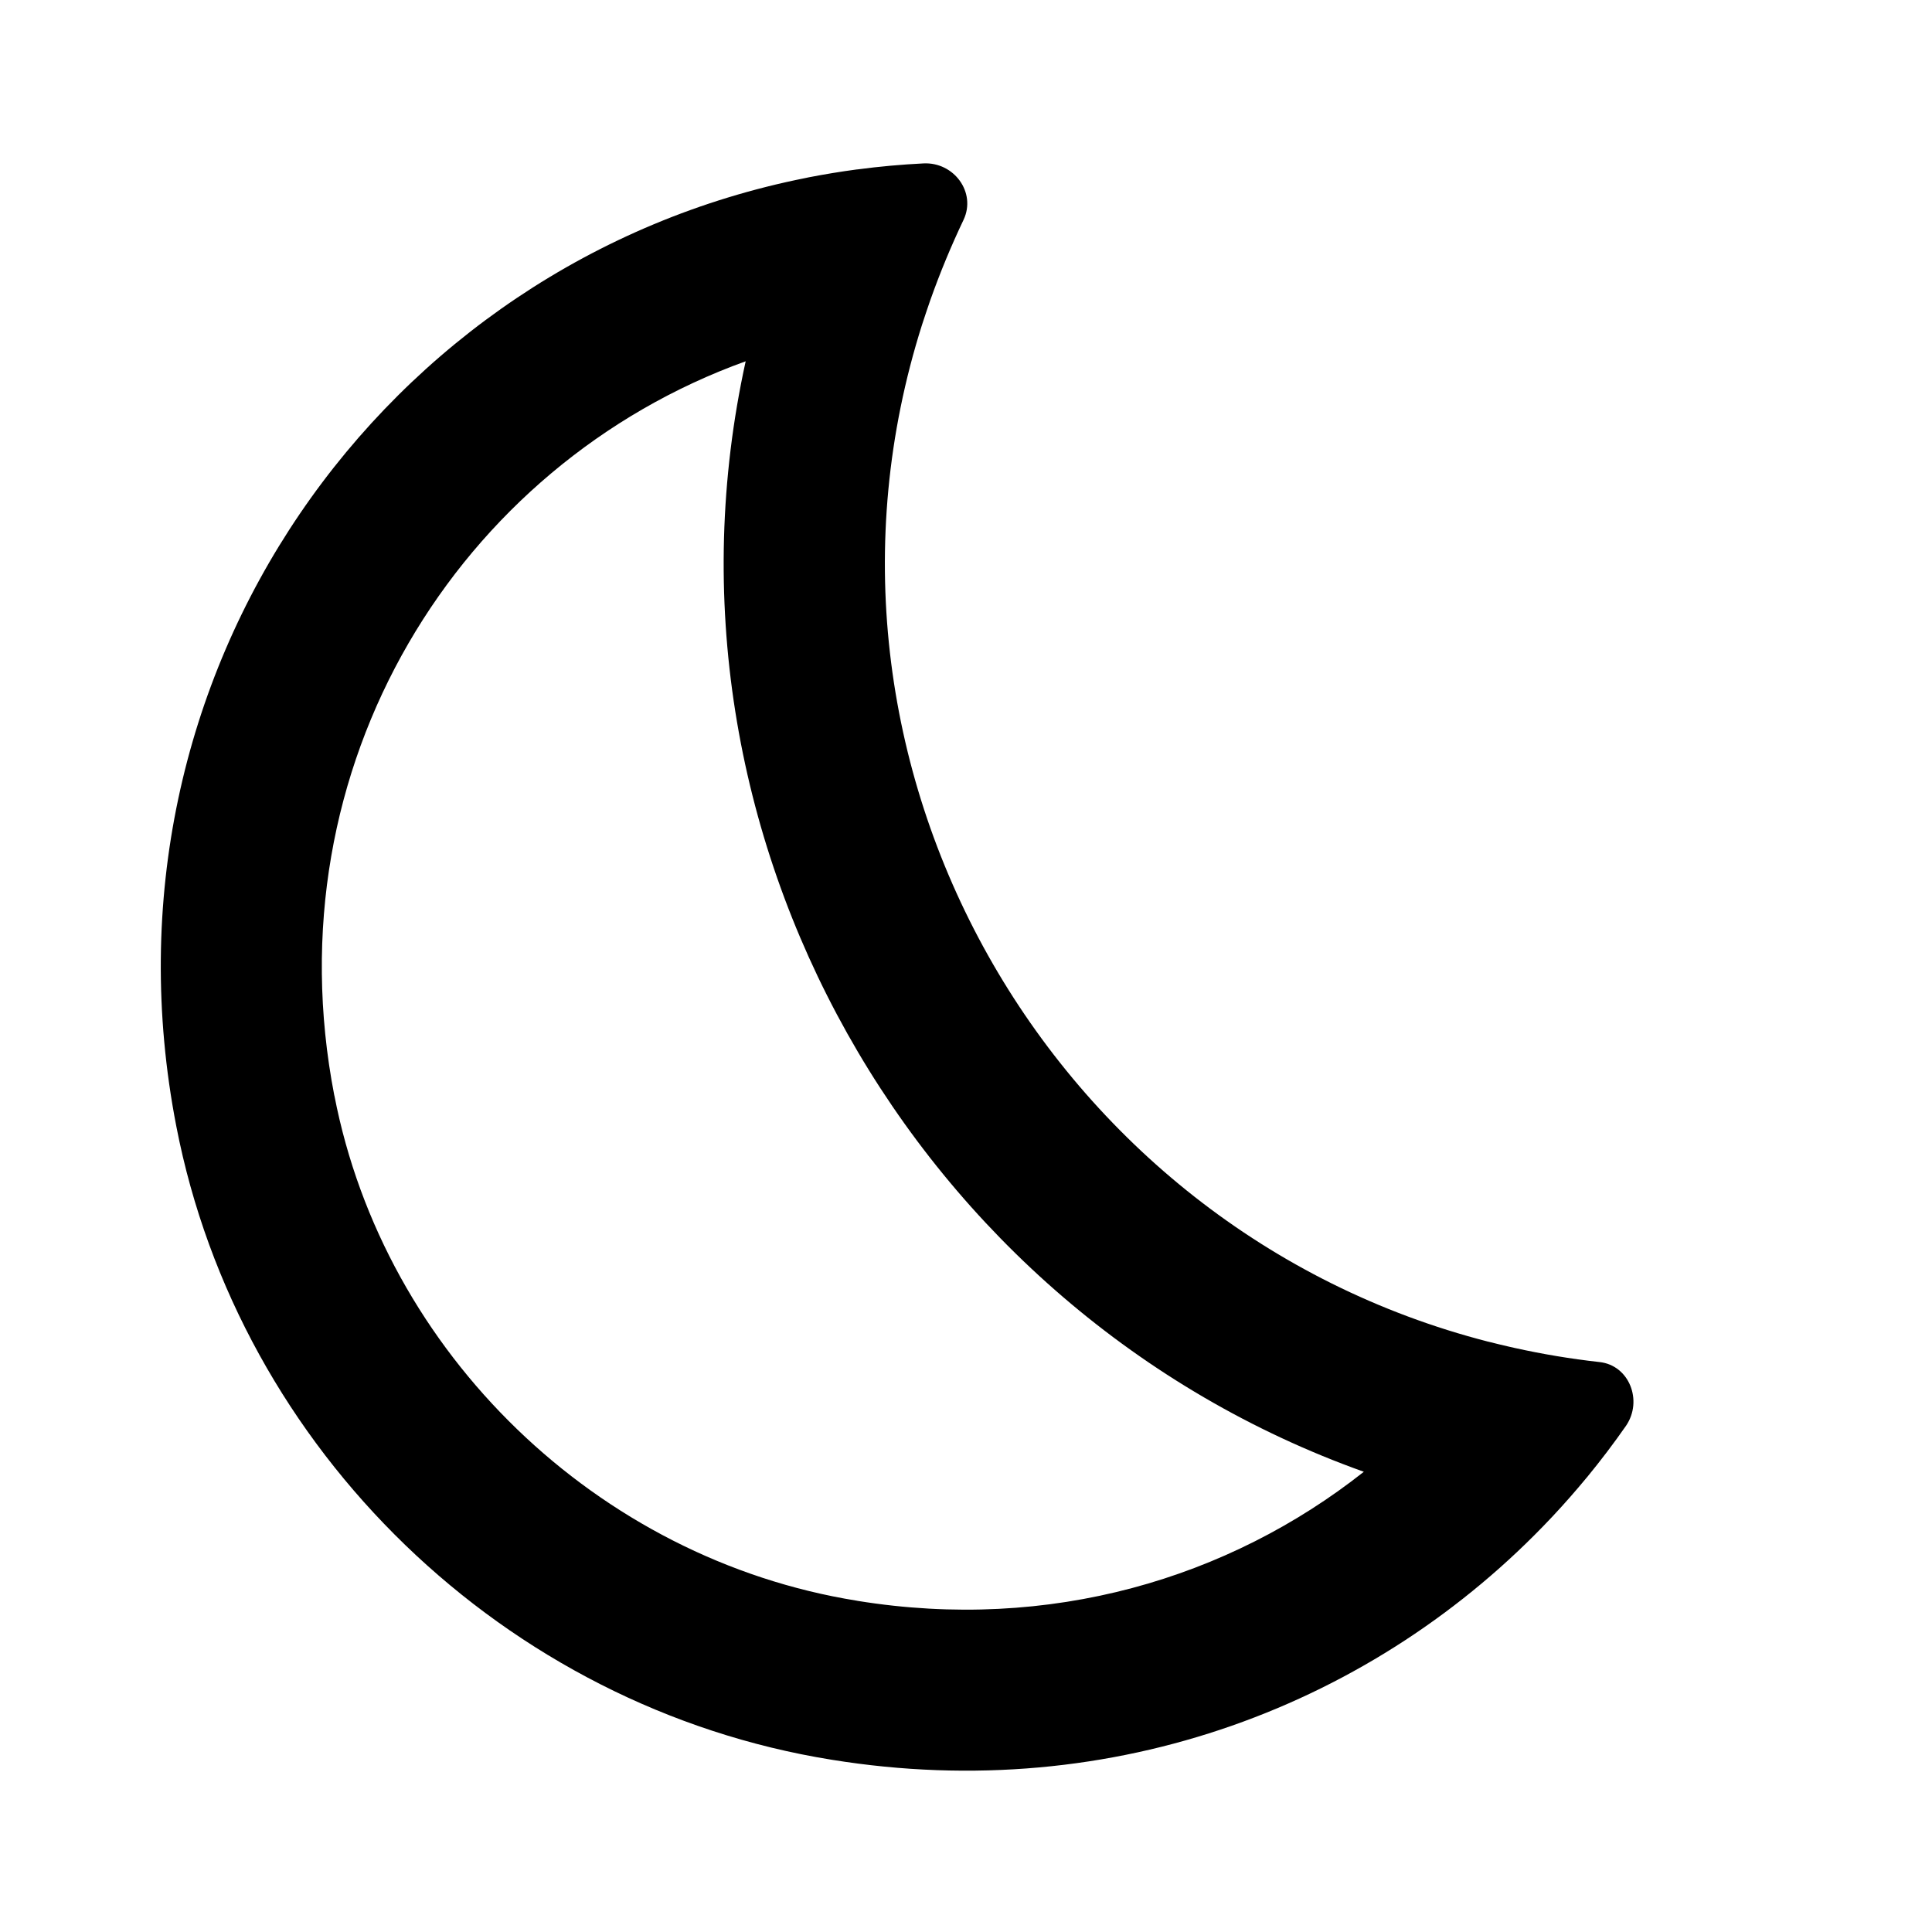
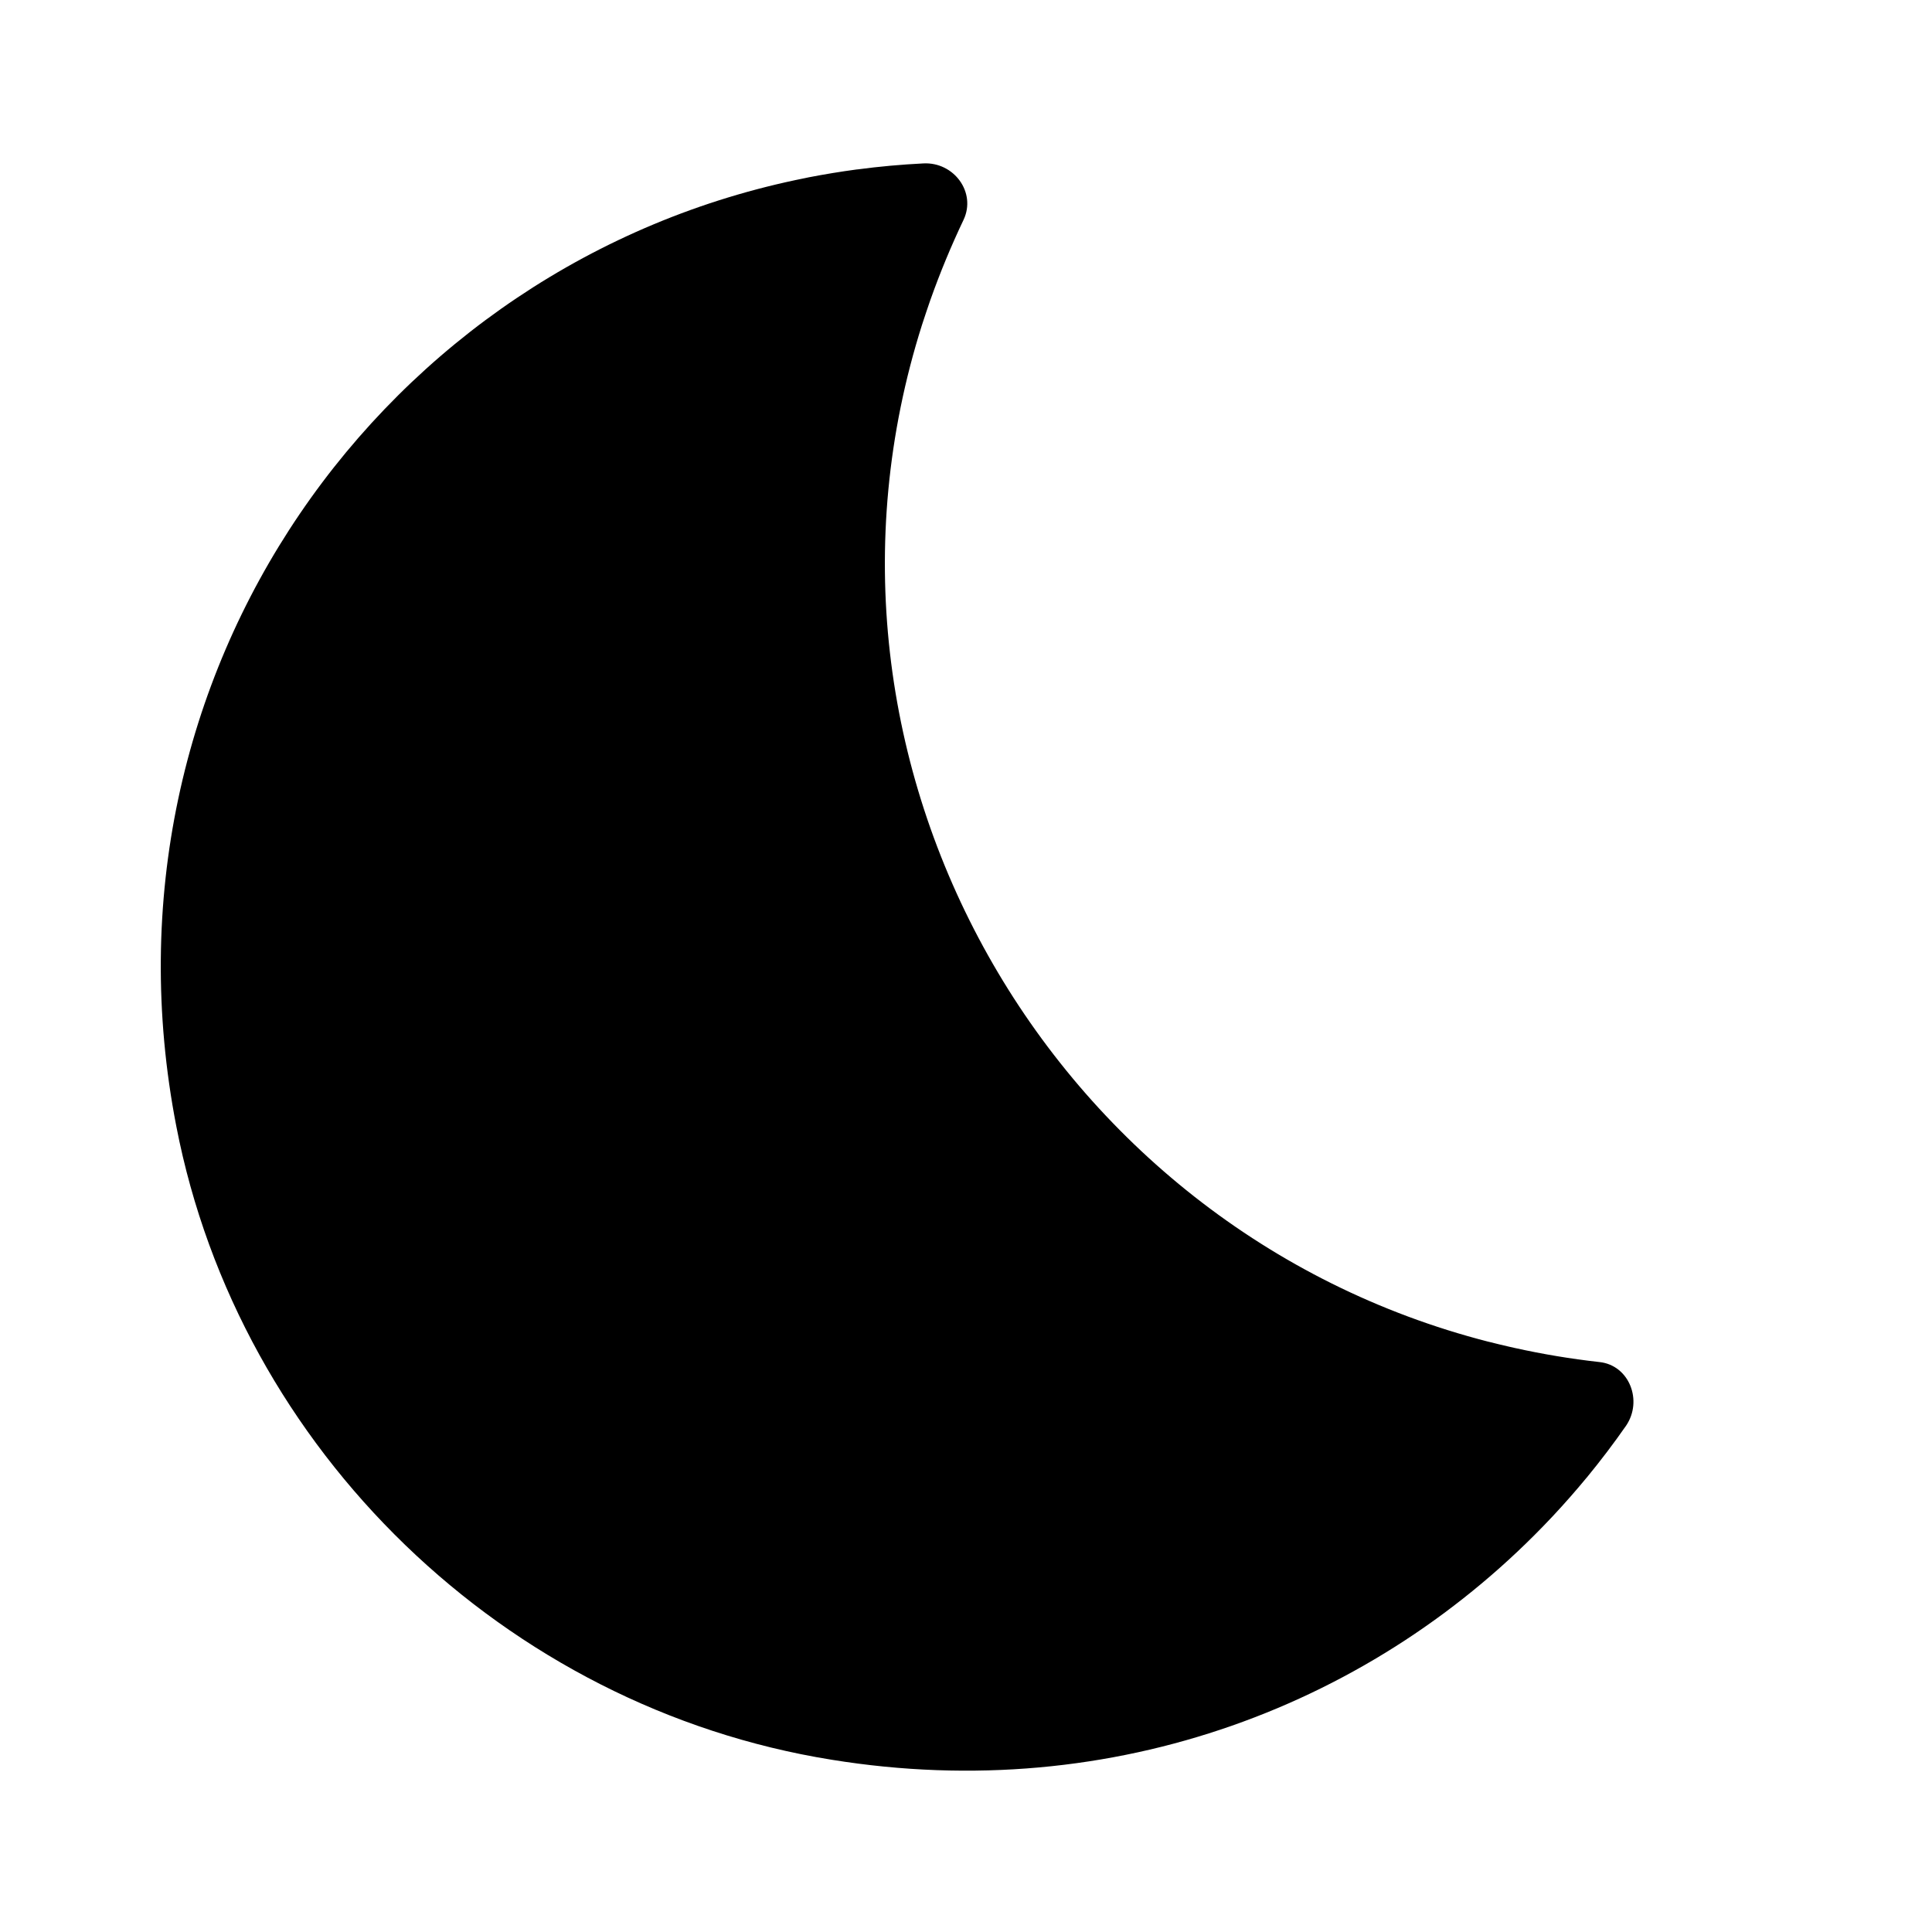
<svg xmlns="http://www.w3.org/2000/svg" viewBox="0 0 24 24" color="backgroundAlt" width="20px">
-   <path fill-rule="evenodd" clip-rule="evenodd" d="M4.153 13.609L4.154 13.61C4.773 16.811 7.422 19.368 10.647 19.885L10.65 19.886C13.041 20.274 15.262 19.61 16.942 18.283C11.355 16.288 7.975 10.352 9.263 4.488C5.698 5.772 3.358 9.512 4.153 13.609ZM10.008 2.211C4.766 3.253 1.099 8.369 2.19 13.99C2.97 18.02 6.28 21.21 10.33 21.86C13.851 22.431 17.096 21.161 19.266 18.859C19.276 18.848 19.287 18.837 19.297 18.826C19.439 18.674 19.576 18.518 19.708 18.358C19.71 18.355 19.713 18.352 19.716 18.349C19.885 18.143 20.047 17.93 20.2 17.71C20.41 17.4 20.24 16.96 19.87 16.92C19.511 16.88 19.16 16.821 18.817 16.745C18.796 16.741 18.776 16.736 18.755 16.731C18.668 16.711 18.58 16.69 18.494 16.668C18.492 16.668 18.49 16.667 18.488 16.667C13.023 15.265 9.725 9.48 11.454 4.034C11.455 4.032 11.456 4.03 11.456 4.028C11.488 3.93 11.521 3.831 11.555 3.733C11.556 3.729 11.558 3.725 11.559 3.722C11.677 3.389 11.814 3.058 11.97 2.73C12.13 2.39 11.85 2.01 11.47 2.03C11.195 2.044 10.924 2.068 10.656 2.104C10.652 2.104 10.647 2.105 10.643 2.105C10.441 2.132 10.242 2.165 10.045 2.203C10.033 2.206 10.02 2.208 10.008 2.211Z" />
+   <path d="M4.153 13.609L4.154 13.61C4.773 16.811 7.422 19.368 10.647 19.885L10.65 19.886C13.041 20.274 15.262 19.61 16.942 18.283C11.355 16.288 7.975 10.352 9.263 4.488C5.698 5.772 3.358 9.512 4.153 13.609ZM10.008 2.211C4.766 3.253 1.099 8.369 2.19 13.99C2.97 18.02 6.28 21.21 10.33 21.86C13.851 22.431 17.096 21.161 19.266 18.859C19.276 18.848 19.287 18.837 19.297 18.826C19.439 18.674 19.576 18.518 19.708 18.358C19.71 18.355 19.713 18.352 19.716 18.349C19.885 18.143 20.047 17.93 20.2 17.71C20.41 17.4 20.24 16.96 19.87 16.92C19.511 16.88 19.16 16.821 18.817 16.745C18.796 16.741 18.776 16.736 18.755 16.731C18.668 16.711 18.58 16.69 18.494 16.668C18.492 16.668 18.49 16.667 18.488 16.667C13.023 15.265 9.725 9.48 11.454 4.034C11.455 4.032 11.456 4.03 11.456 4.028C11.488 3.93 11.521 3.831 11.555 3.733C11.556 3.729 11.558 3.725 11.559 3.722C11.677 3.389 11.814 3.058 11.97 2.73C12.13 2.39 11.85 2.01 11.47 2.03C11.195 2.044 10.924 2.068 10.656 2.104C10.652 2.104 10.647 2.105 10.643 2.105C10.441 2.132 10.242 2.165 10.045 2.203C10.033 2.206 10.02 2.208 10.008 2.211Z" />
</svg>
